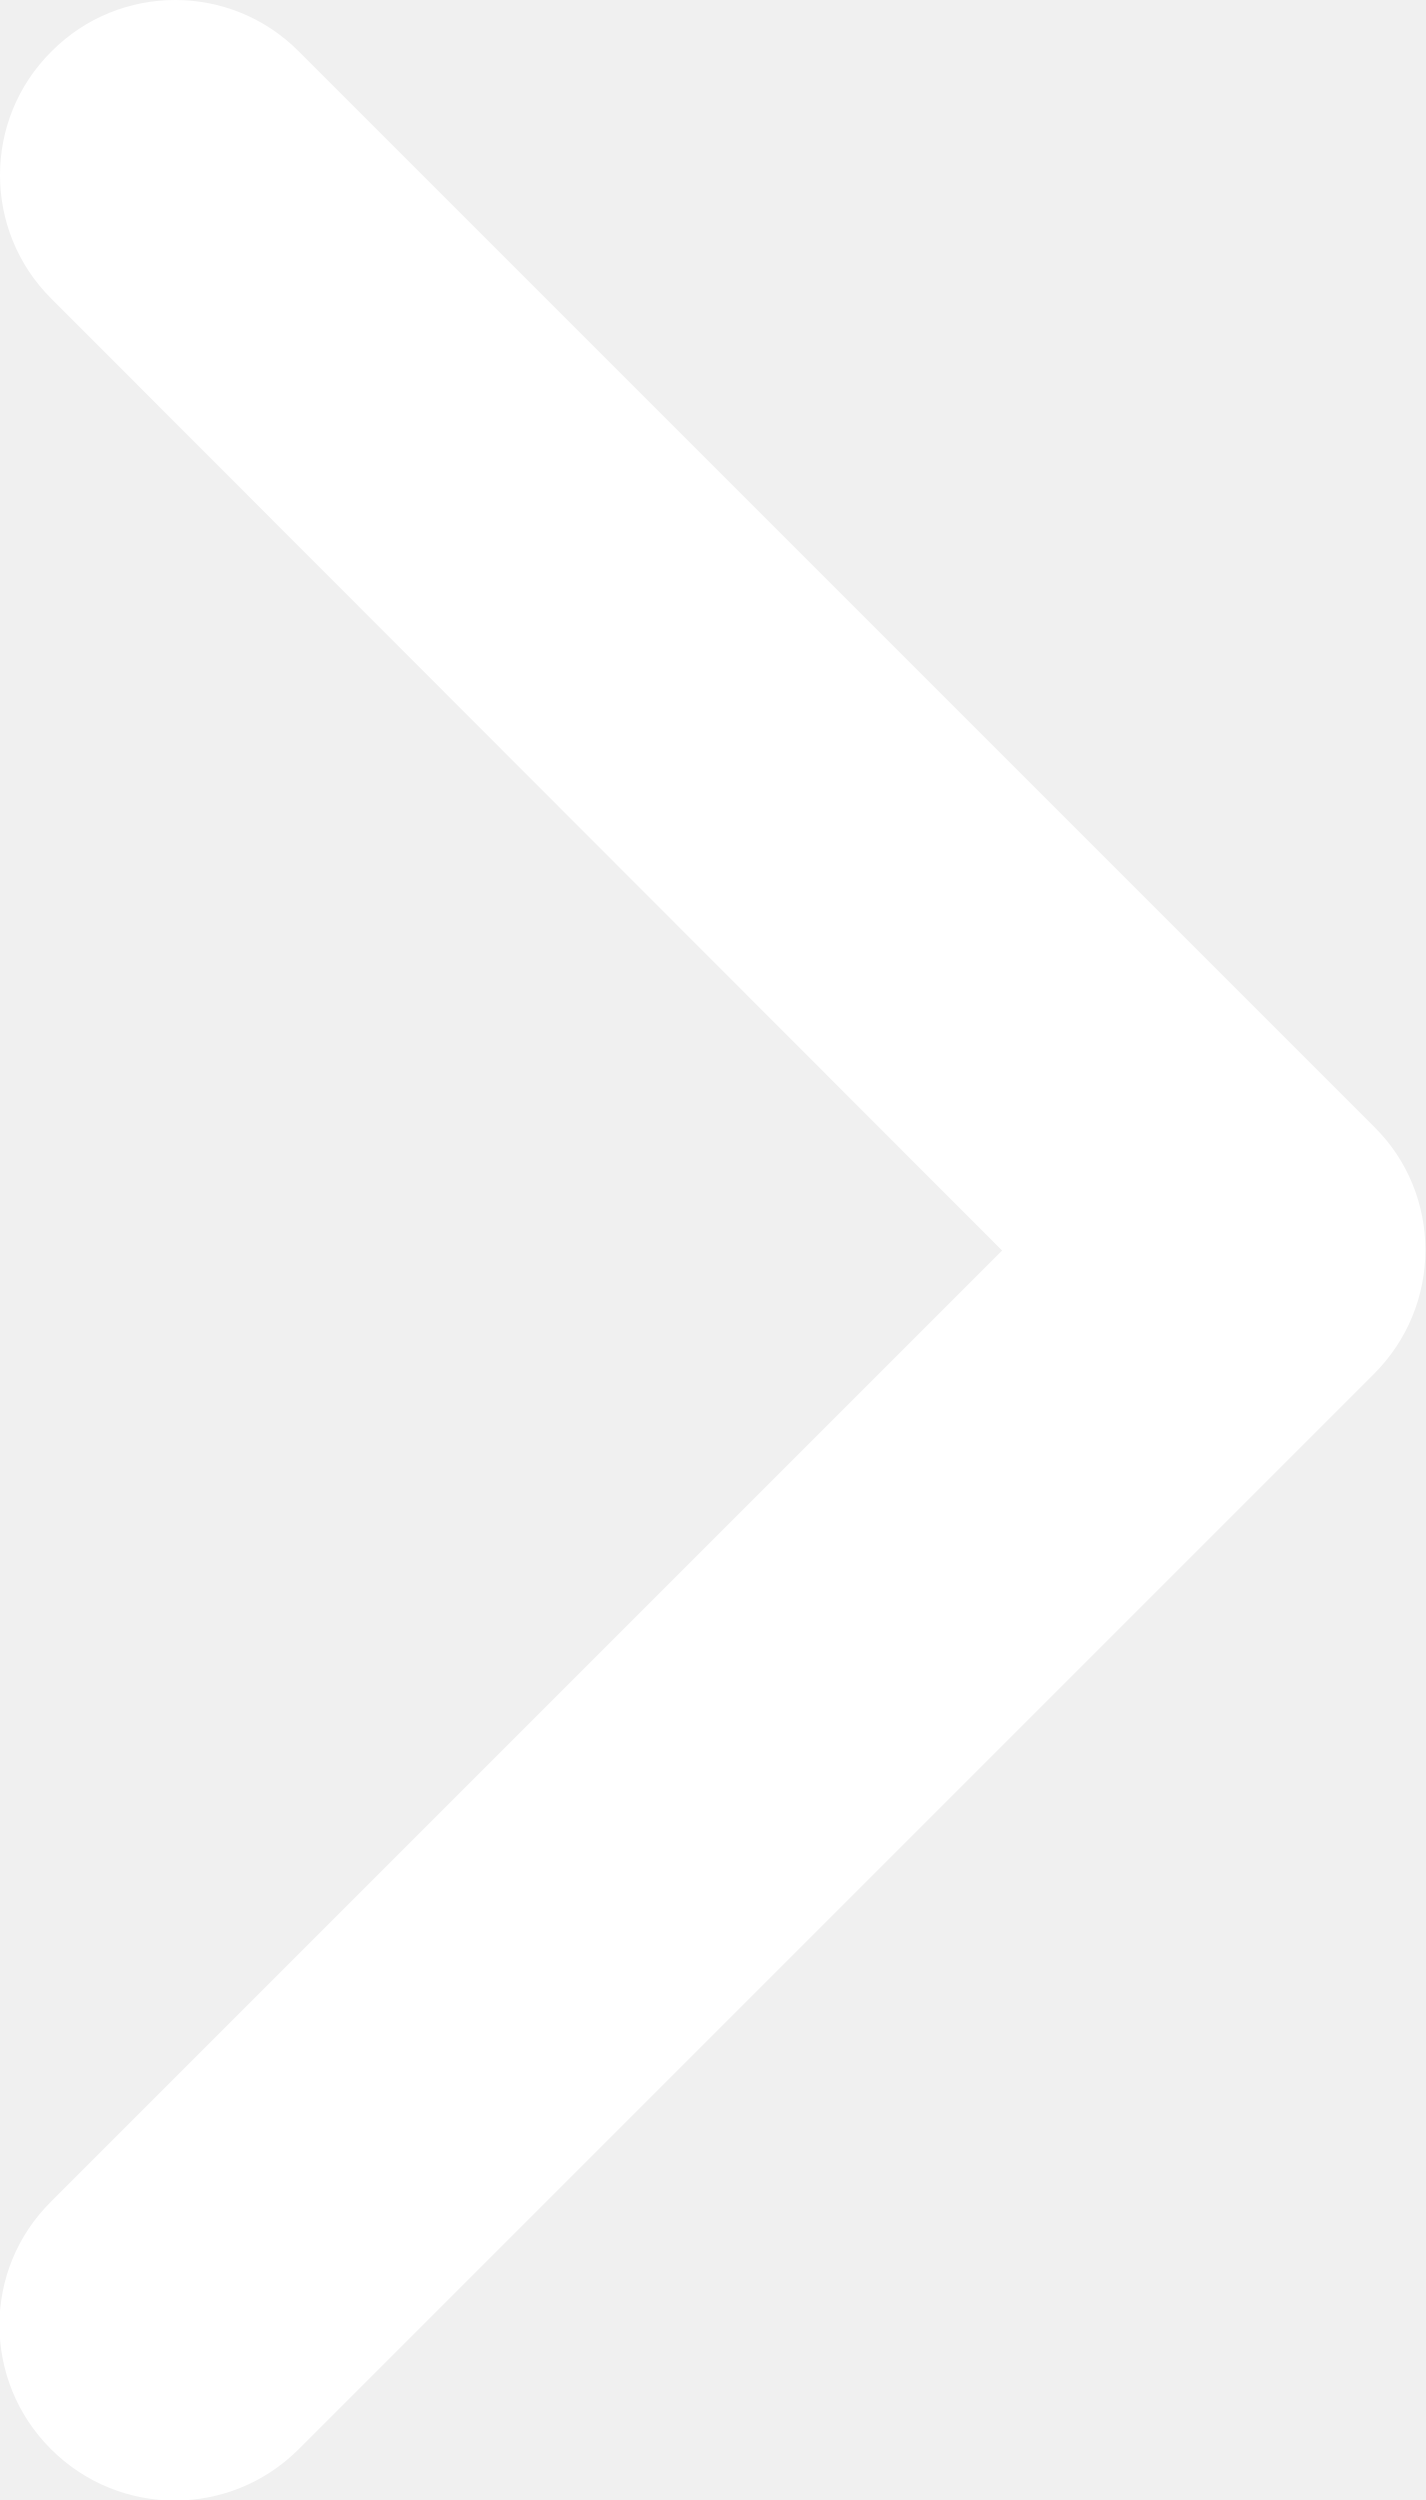
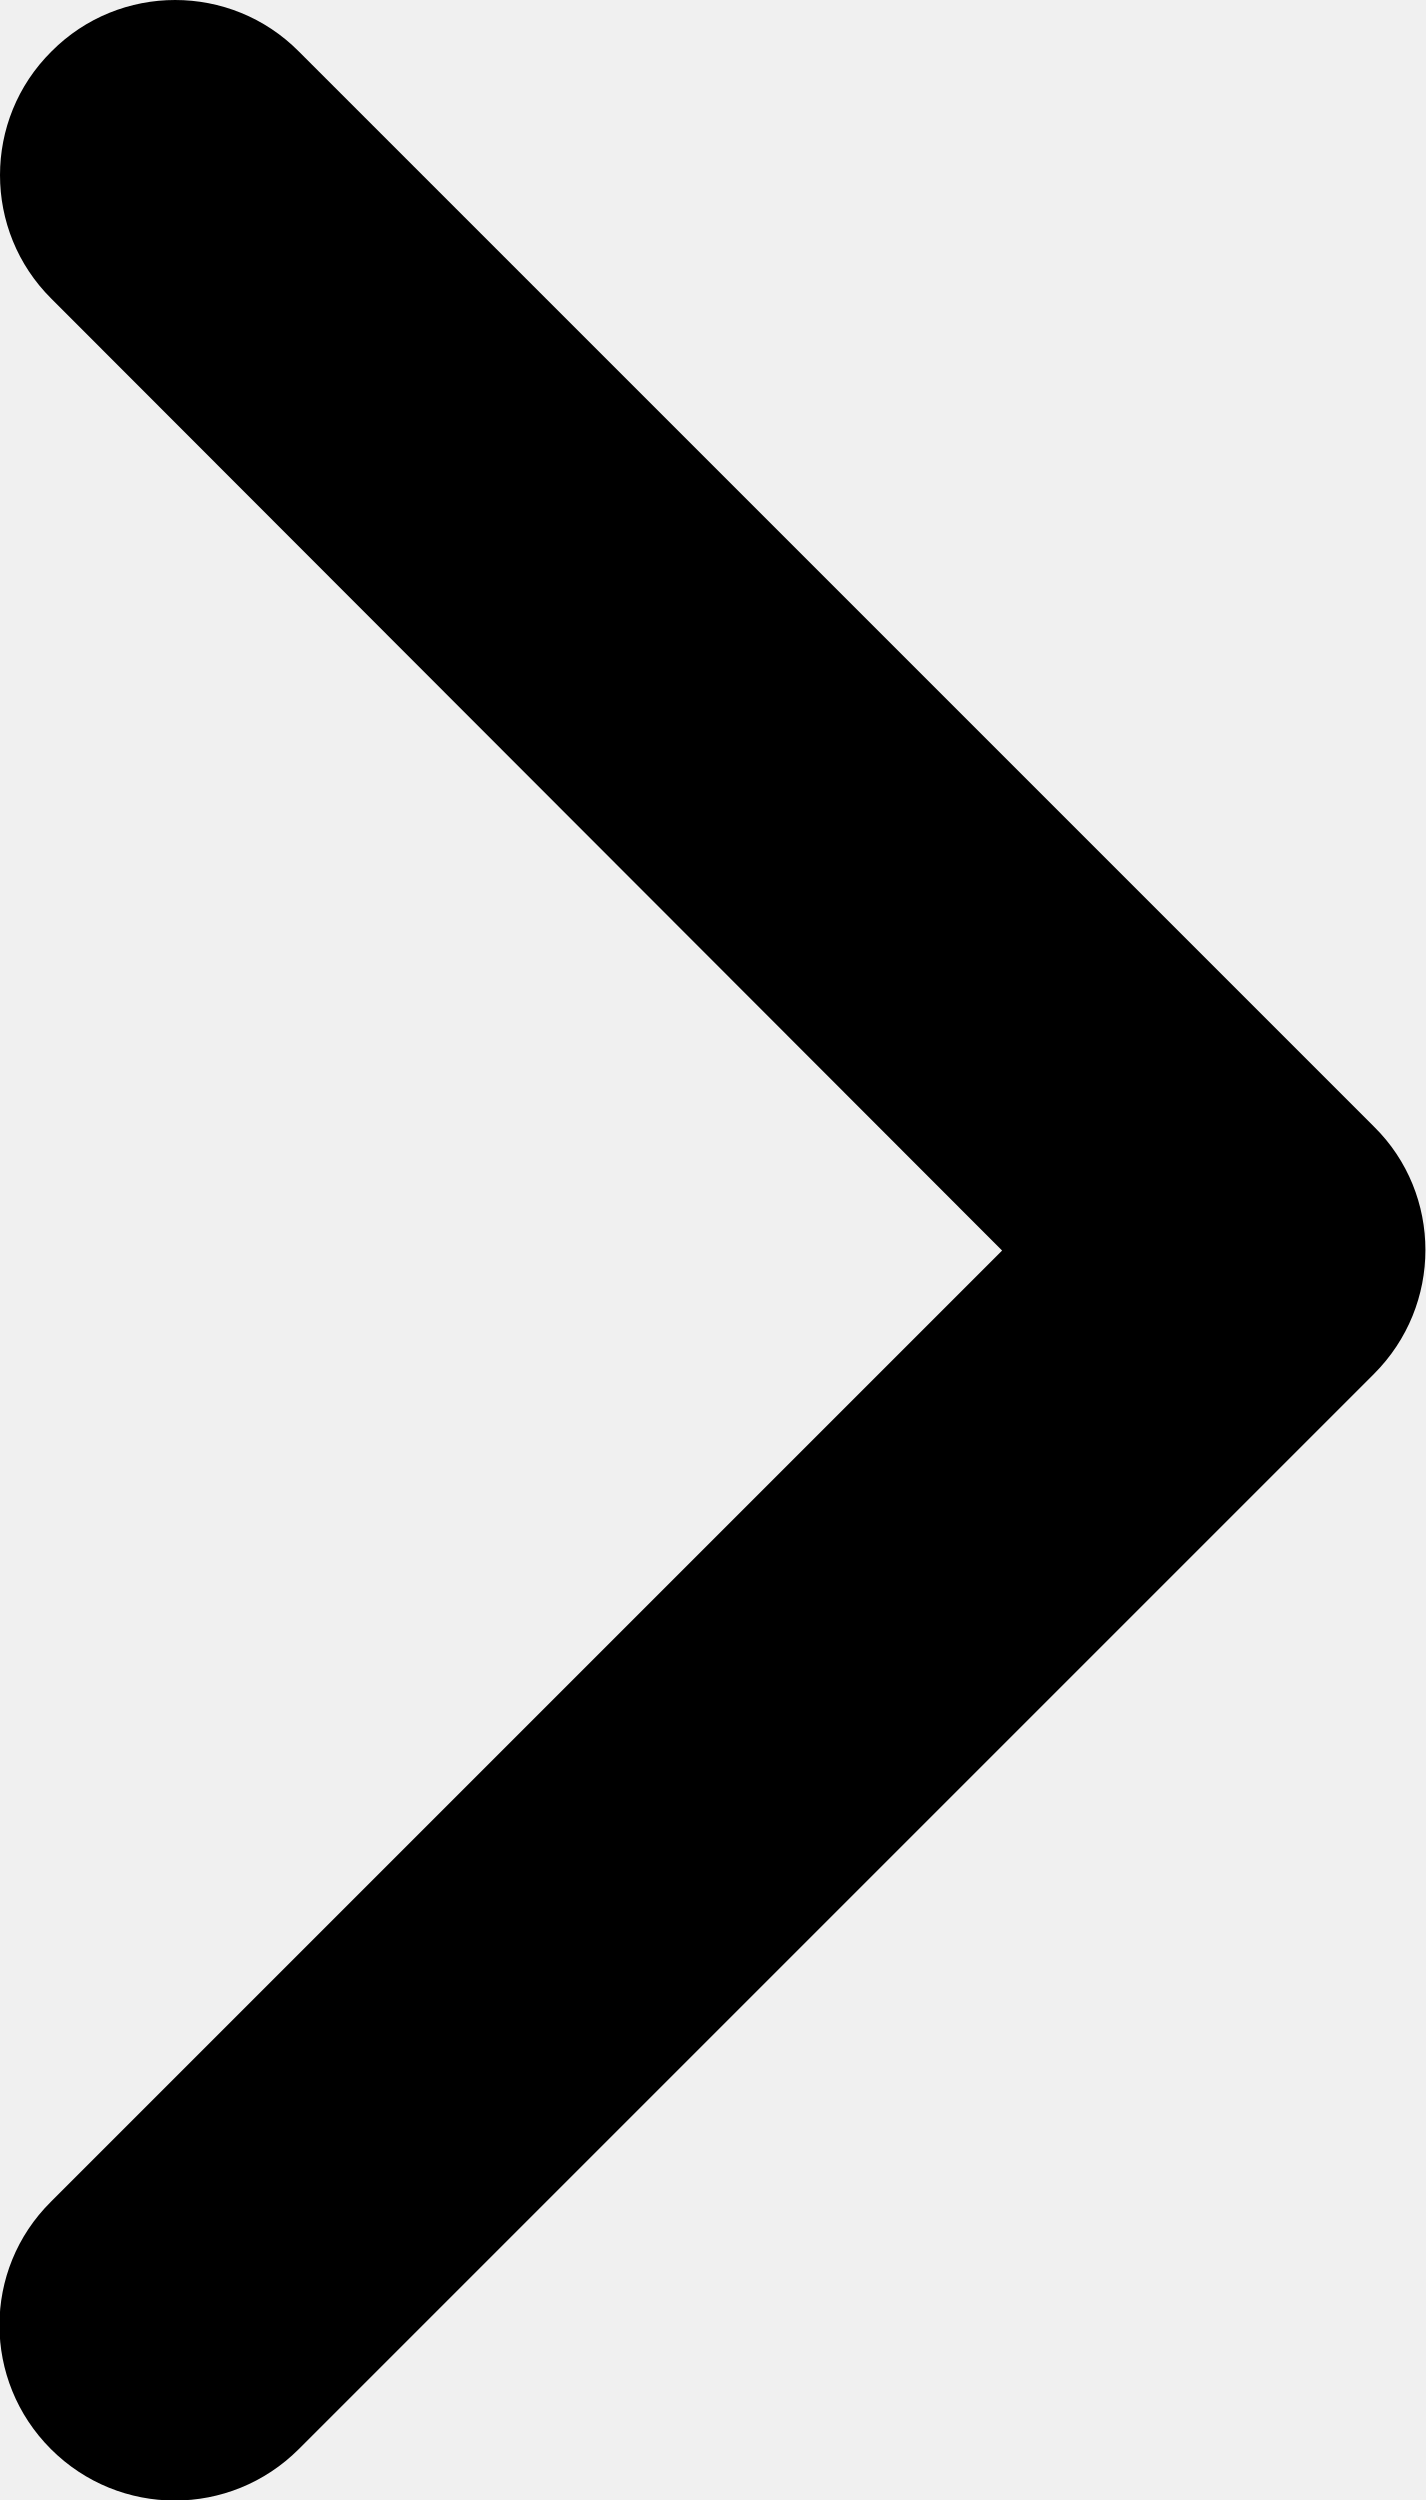
<svg xmlns="http://www.w3.org/2000/svg" version="1.1" id="Capa_1" x="0px" y="0px" viewBox="0 0 257.6 451.8" style="enable-background:new 0 0 257.6 451.8;" xml:space="preserve">
  <style type="text/css">
- 	.st0{fill:#fff;}
+ 	.st0{fill:black;}
</style>
  <g>
    <path class="st0" d="M257.6,225.9c0,8.1-3.1,16.2-9.3,22.4L54,442.6c-12.4,12.4-32.4,12.4-44.8,0c-12.4-12.4-12.4-32.4,0-44.7   l171.9-171.9L9.3,54C-3.1,41.7-3.1,21.6,9.3,9.3C21.6-3.1,41.7-3.1,54,9.3l194.3,194.3C254.5,209.7,257.6,217.8,257.6,225.9z" />
  </g>
</svg>
